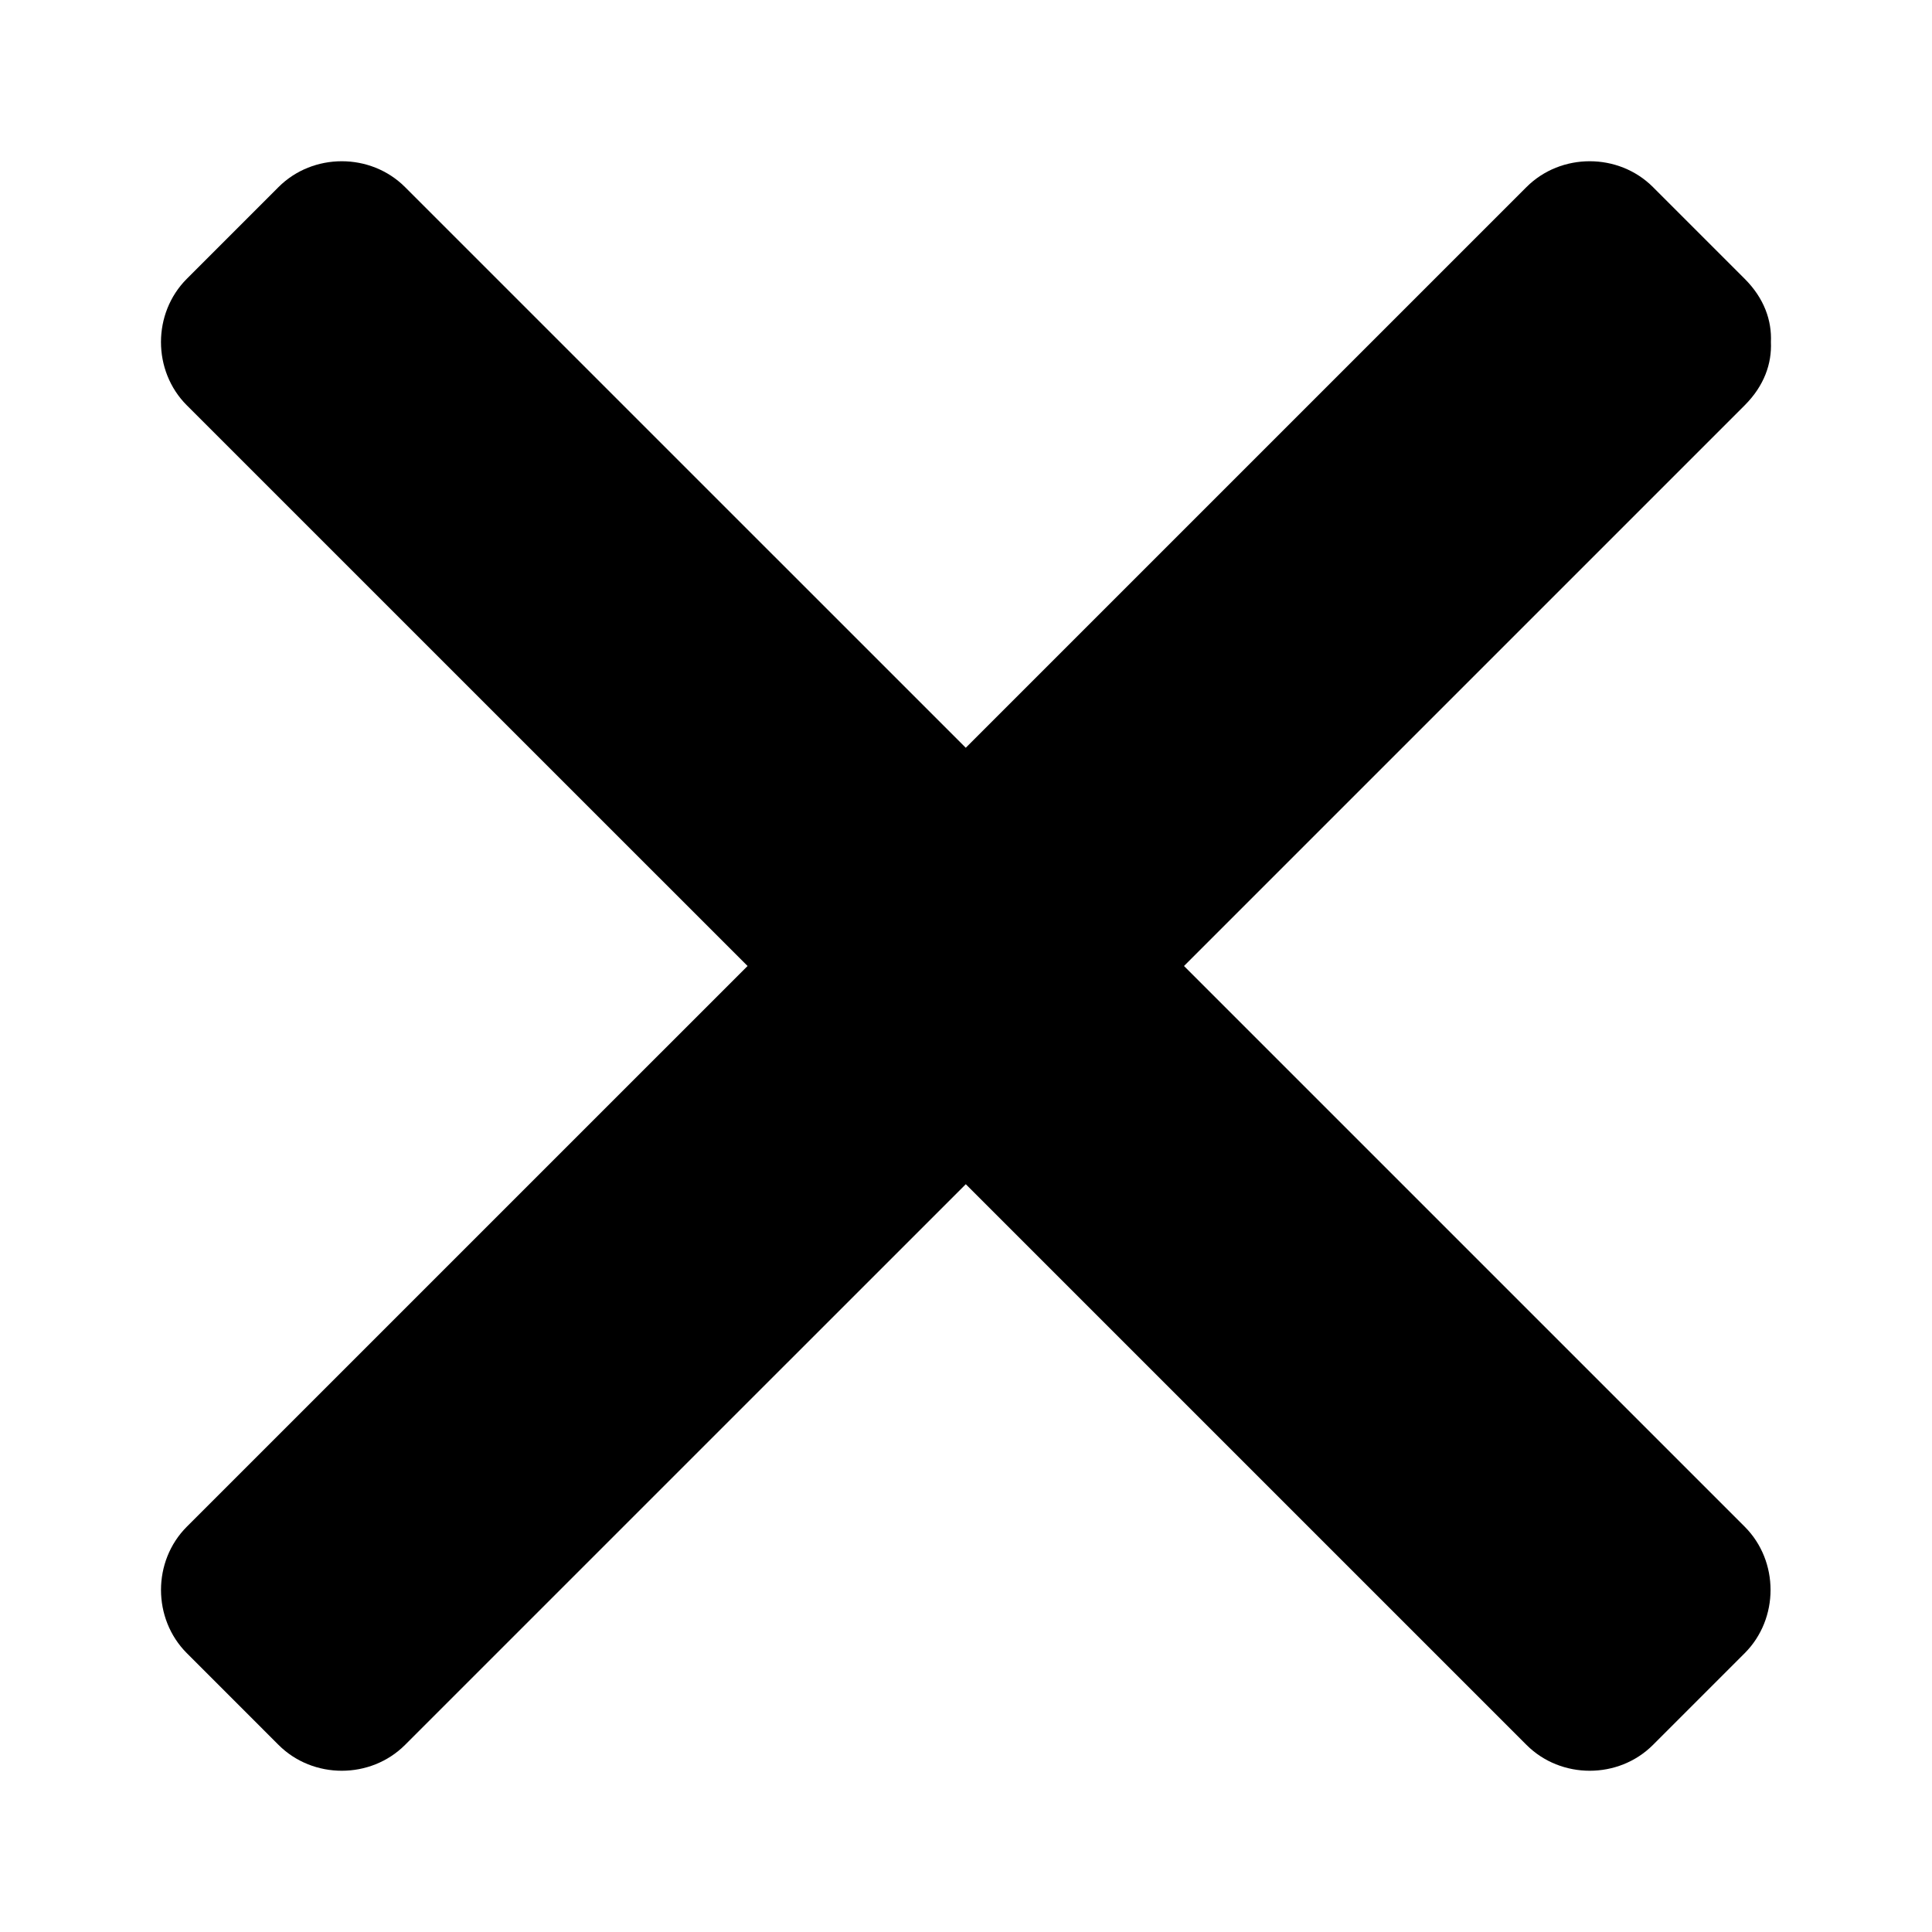
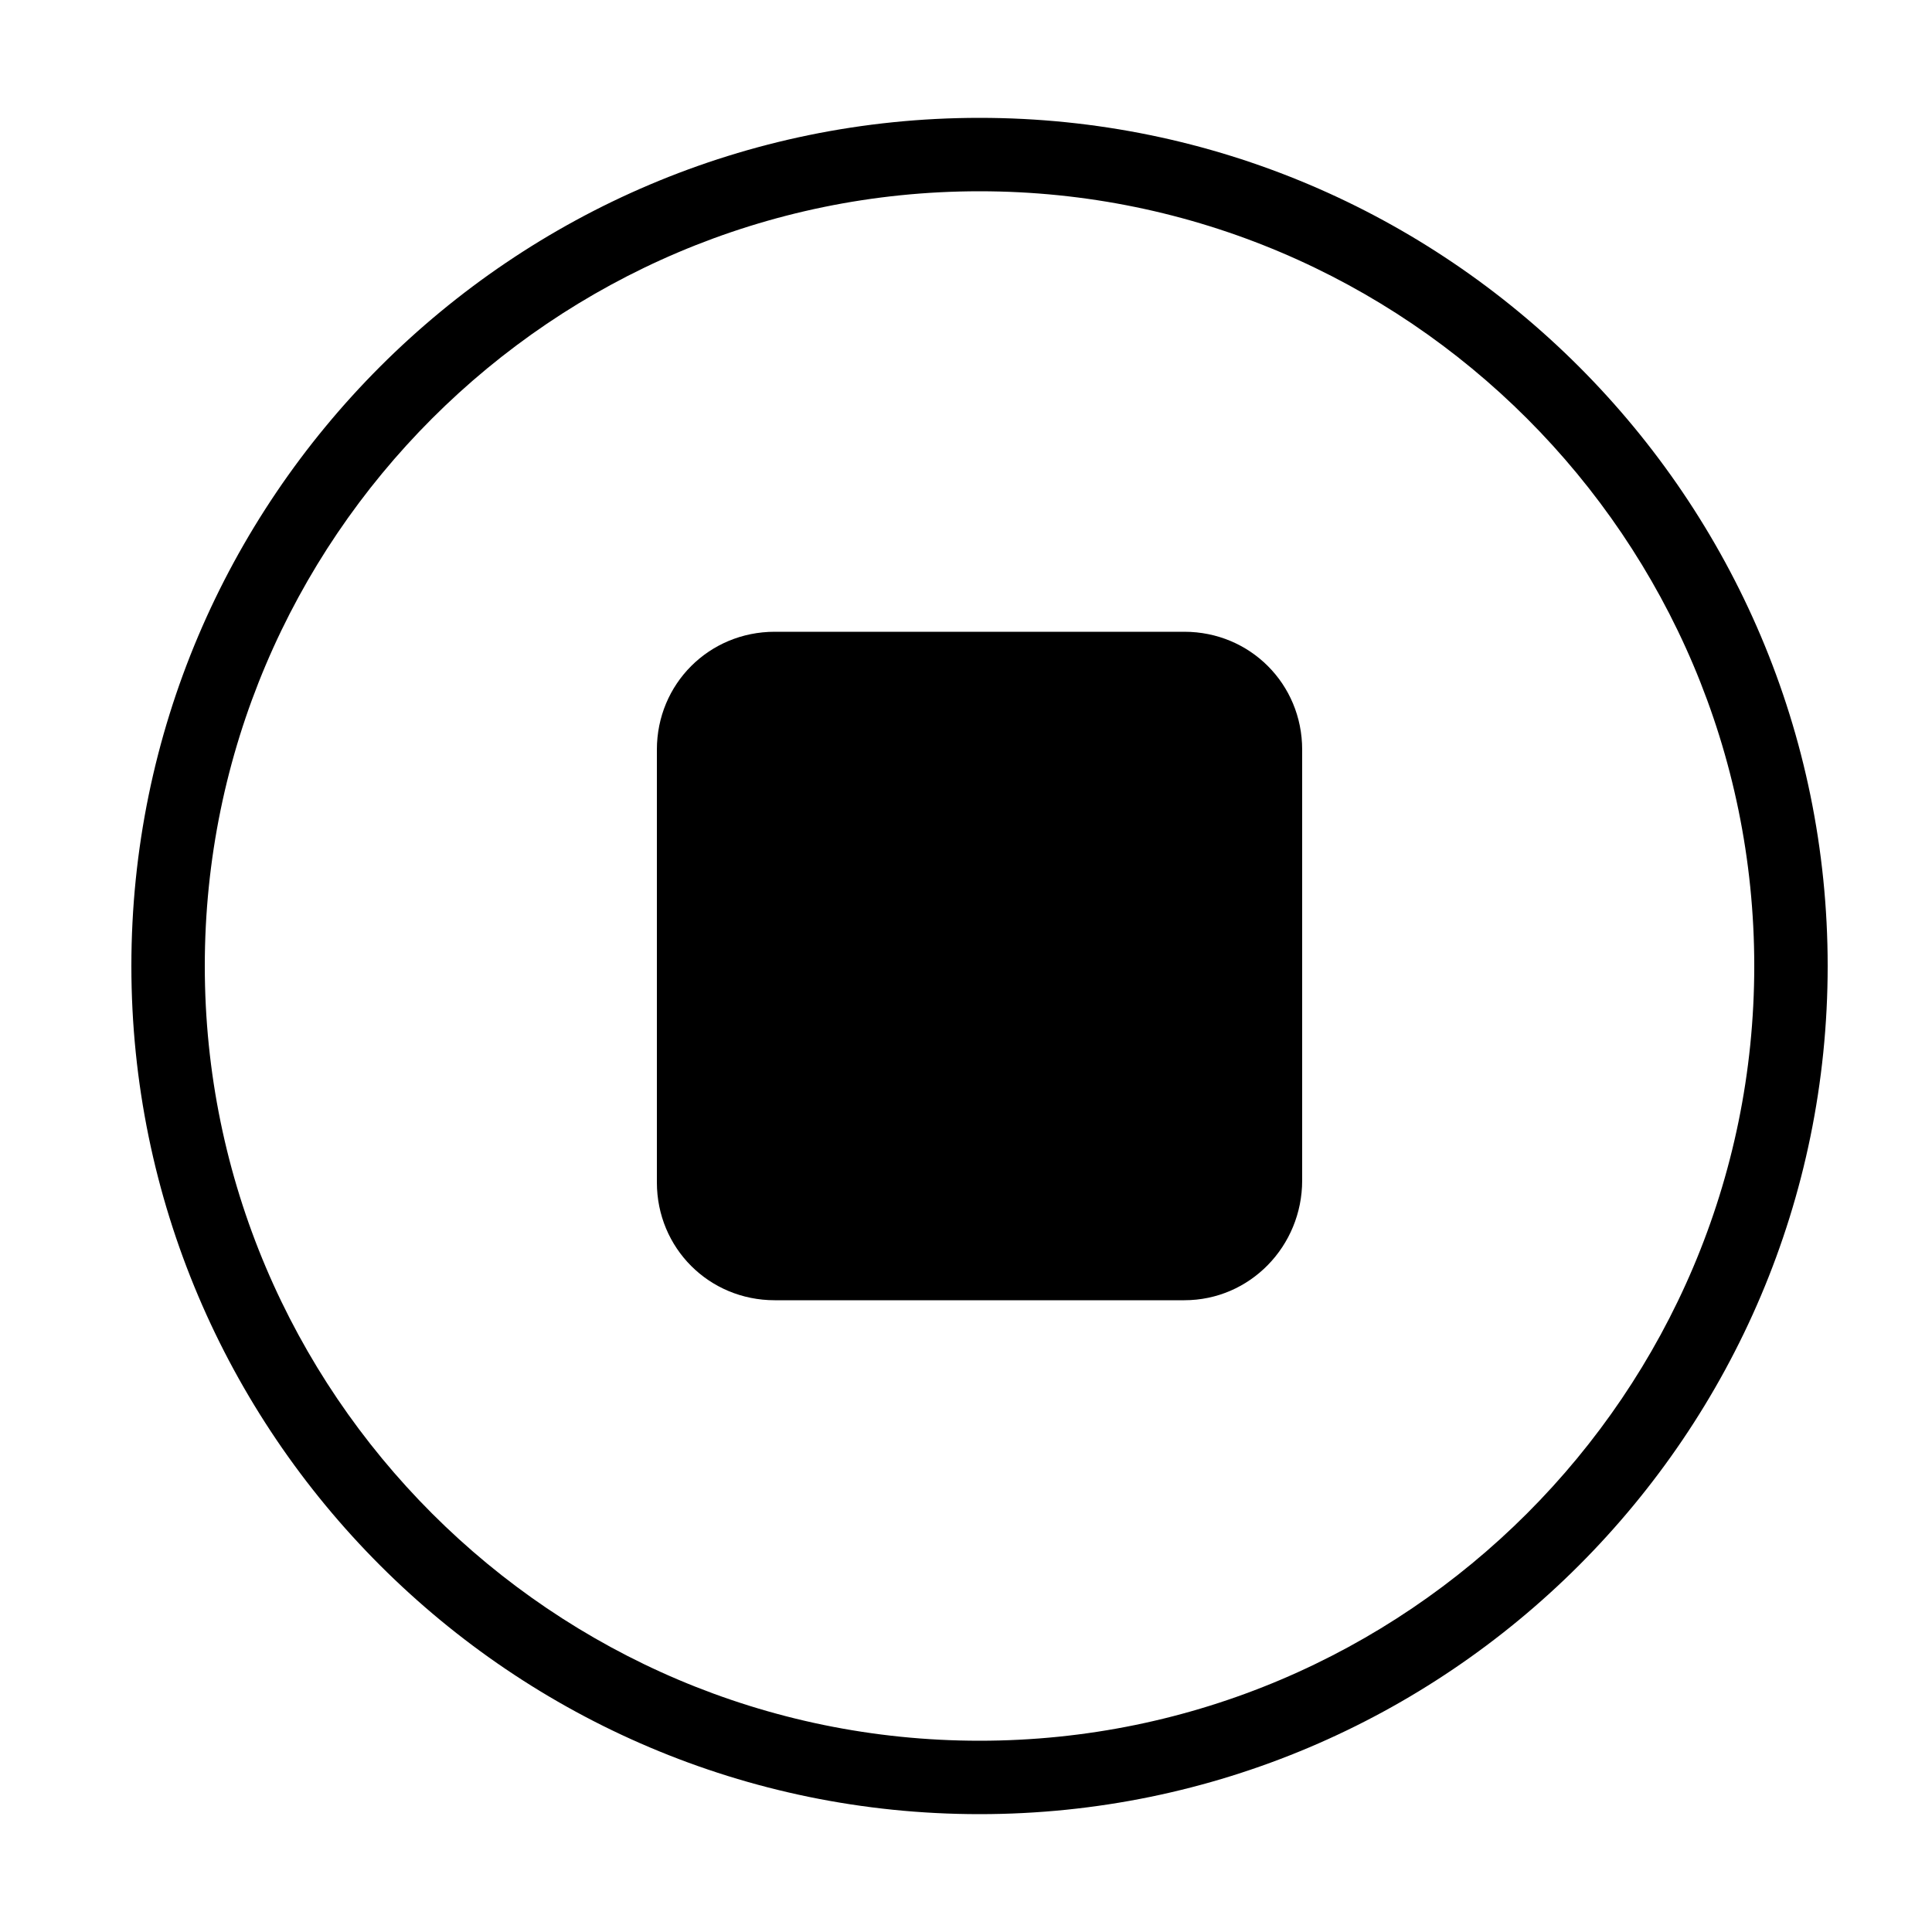
- <svg xmlns="http://www.w3.org/2000/svg" height="64px" width="64px" fill="#000000" version="1.1" x="0px" y="0px" viewBox="0 0 96 96" enable-background="new 0 0 96 96" xml:space="preserve">
-   <path d="M58.832,48c9.287-9.287,18.574-18.573,27.86-27.86c0.978-0.977,1.351-2.083,1.304-3.144c0.047-1.06-0.326-2.166-1.304-3.143  c-1.519-1.519-3.037-3.038-4.557-4.557c-1.712-1.712-4.574-1.712-6.286,0c-9.287,9.287-18.574,18.574-27.861,27.86  c-9.287-9.287-18.574-18.573-27.862-27.86c-1.712-1.712-4.574-1.712-6.287,0c-1.519,1.52-3.037,3.038-4.556,4.557  c-1.712,1.713-1.712,4.574,0,6.287C18.571,29.427,27.859,38.713,37.146,48c-9.287,9.286-18.575,18.573-27.862,27.86  c-1.712,1.712-1.712,4.573,0,6.286c1.519,1.519,3.038,3.038,4.556,4.557c1.712,1.713,4.574,1.713,6.287,0  c9.288-9.286,18.575-18.573,27.862-27.86c9.287,9.287,18.574,18.574,27.861,27.86c1.712,1.713,4.574,1.713,6.286,0  c1.52-1.519,3.038-3.038,4.557-4.557c1.713-1.713,1.713-4.574,0-6.286C77.406,66.573,68.119,57.286,58.832,48z" />
+ <svg xmlns="http://www.w3.org/2000/svg" height="64px" width="64px" fill="#000000" version="1.1" x="0px" y="0px" viewBox="0 0 100 100" style="enable-background:new 0 0 100 100;" xml:space="preserve">
+   <g>
+     <path d="M50.7,93.9C26.5,93.9,6.8,74.2,6.8,50S26.5,6.1,50.7,6.1S94.6,25.8,94.6,50S74.9,93.9,50.7,93.9z M50.7,9.9   c-22.1,0-40.1,18-40.1,40.1c0,22.1,18,40.1,40.1,40.1s40.1-18,40.1-40.1C90.8,27.9,72.8,9.9,50.7,9.9z" />
+   </g>
+   <g>
+     <g>
+       <path d="M61.3,67.3H40.1c-3.4,0-6.1-2.7-6.1-6.1V38.8c0-3.4,2.7-6.1,6.1-6.1h21.2c3.4,0,6.1,2.7,6.1,6.1v22.3    C67.4,64.5,64.7,67.3,61.3,67.3z" />
+     </g>
+   </g>
</svg>
